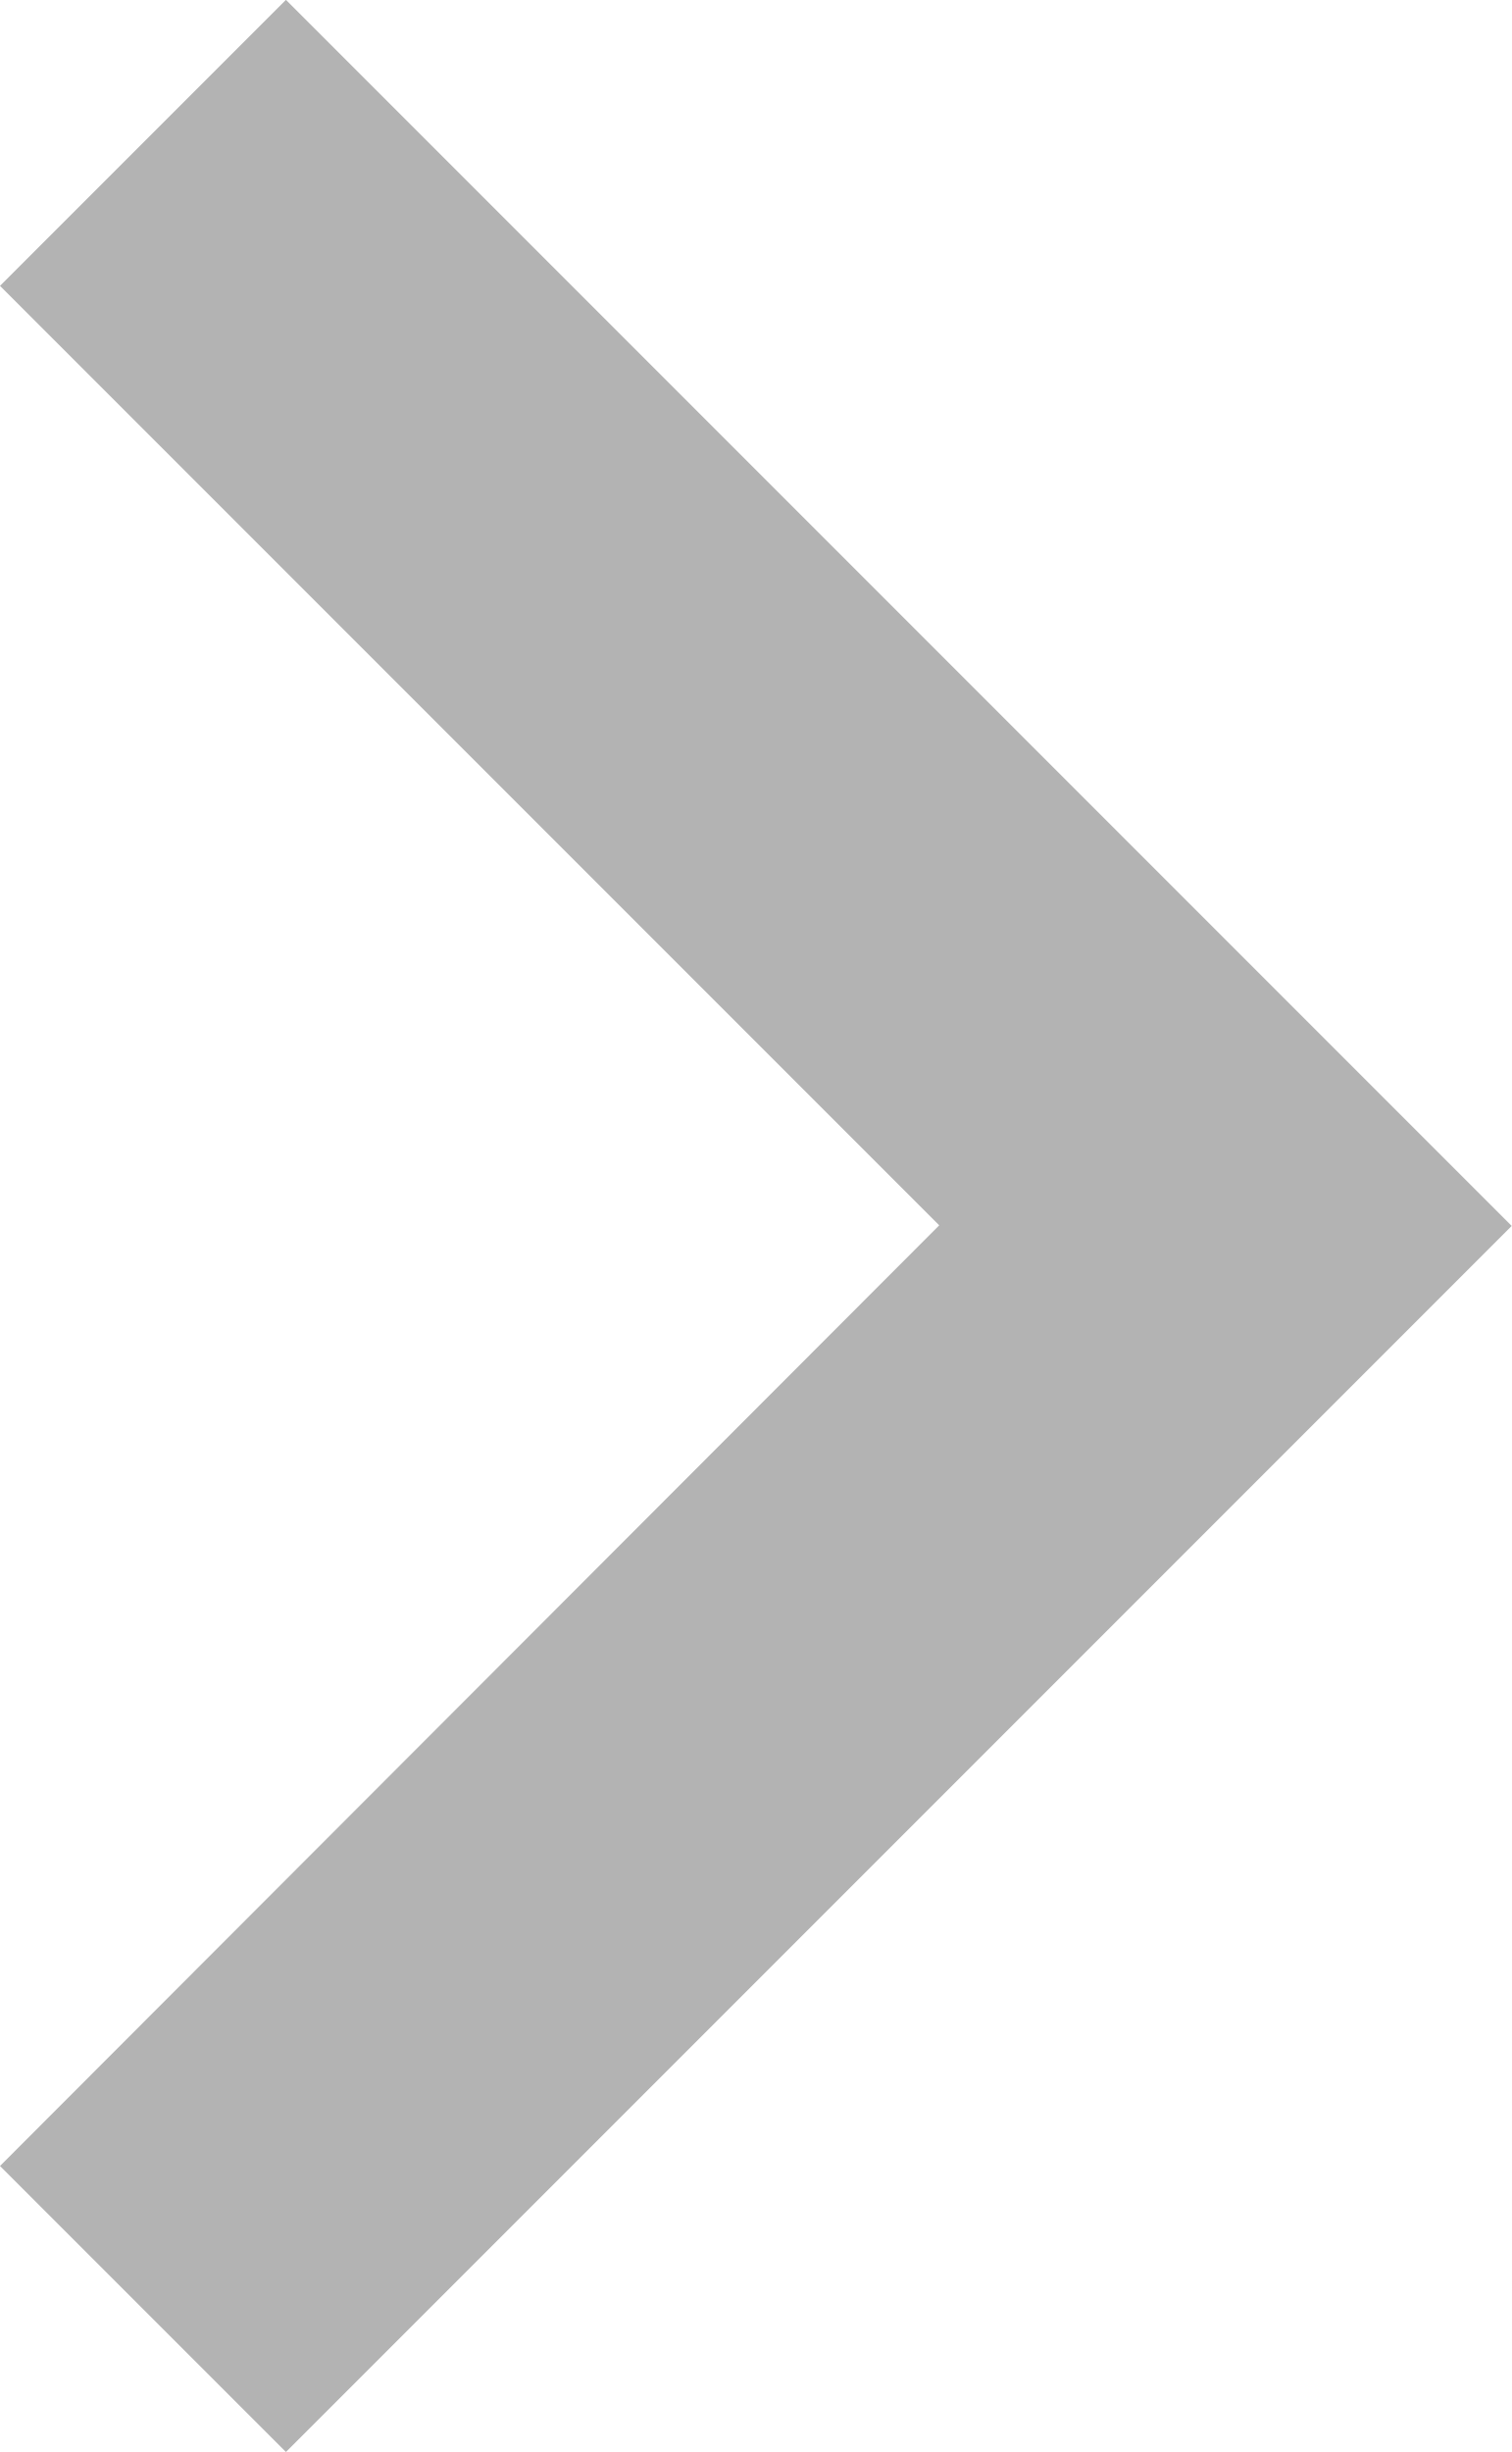
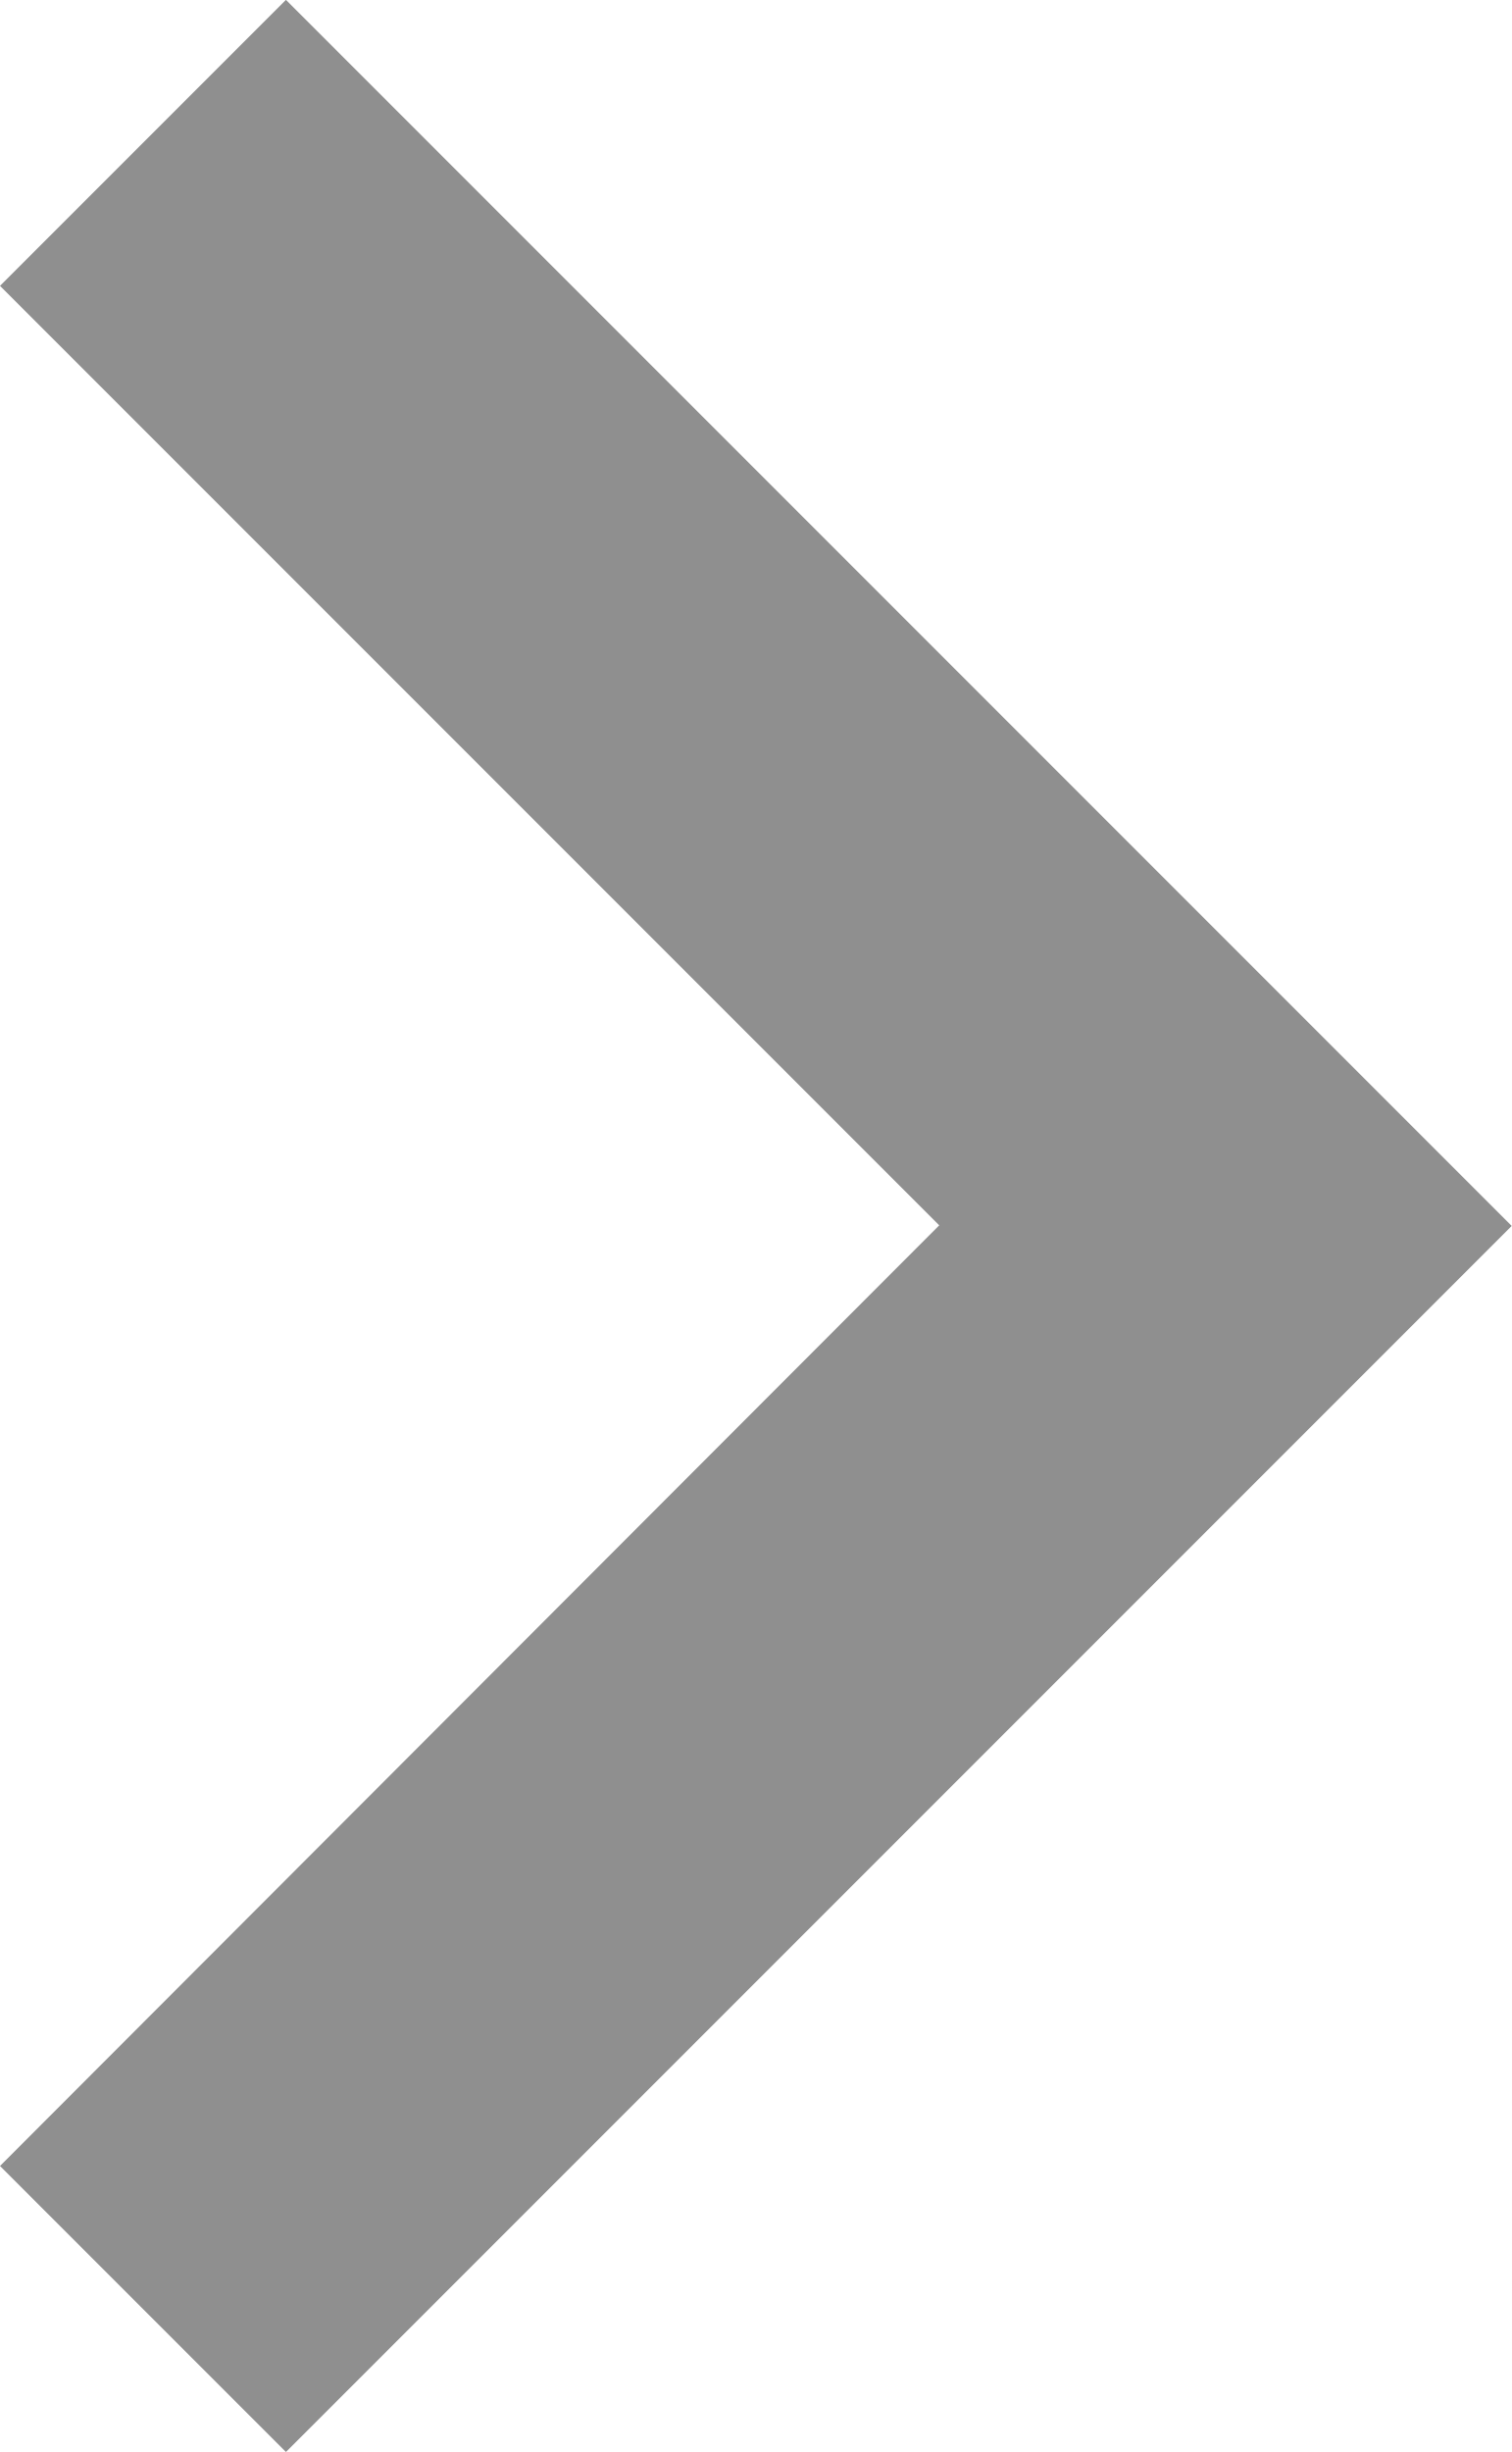
<svg xmlns="http://www.w3.org/2000/svg" width="10.14" height="16.443" viewBox="0 0 10.14 16.443">
-   <g id="keyboard-left-arrow-button" transform="translate(231.79 -9.557) rotate(180)" opacity="0.3">
+   <g id="keyboard-left-arrow-button" transform="translate(231.79 -9.557) rotate(180)">
    <g id="chevron-left" transform="translate(90.65 -13)">
      <g id="keyboard-left-arrow-button-2" data-name="keyboard-left-arrow-button" transform="translate(40.35 -14)">
        <g id="chevron-left-2" data-name="chevron-left" transform="translate(90.65 1)">
-           <path id="Path_50" data-name="Path 50" d="M68.79,1.918,66.872,0,58.65,8.222l8.222,8.222,1.918-1.918-6.3-6.3Z" transform="translate(-58.65)" />
+           <path id="Path_50" data-name="Path 50" d="M68.79,1.918,66.872,0,58.65,8.222l8.222,8.222,1.918-1.918-6.3-6.3Z" transform="translate(-58.65)" fill="#8f8f8f" />
        </g>
      </g>
    </g>
  </g>
</svg>
